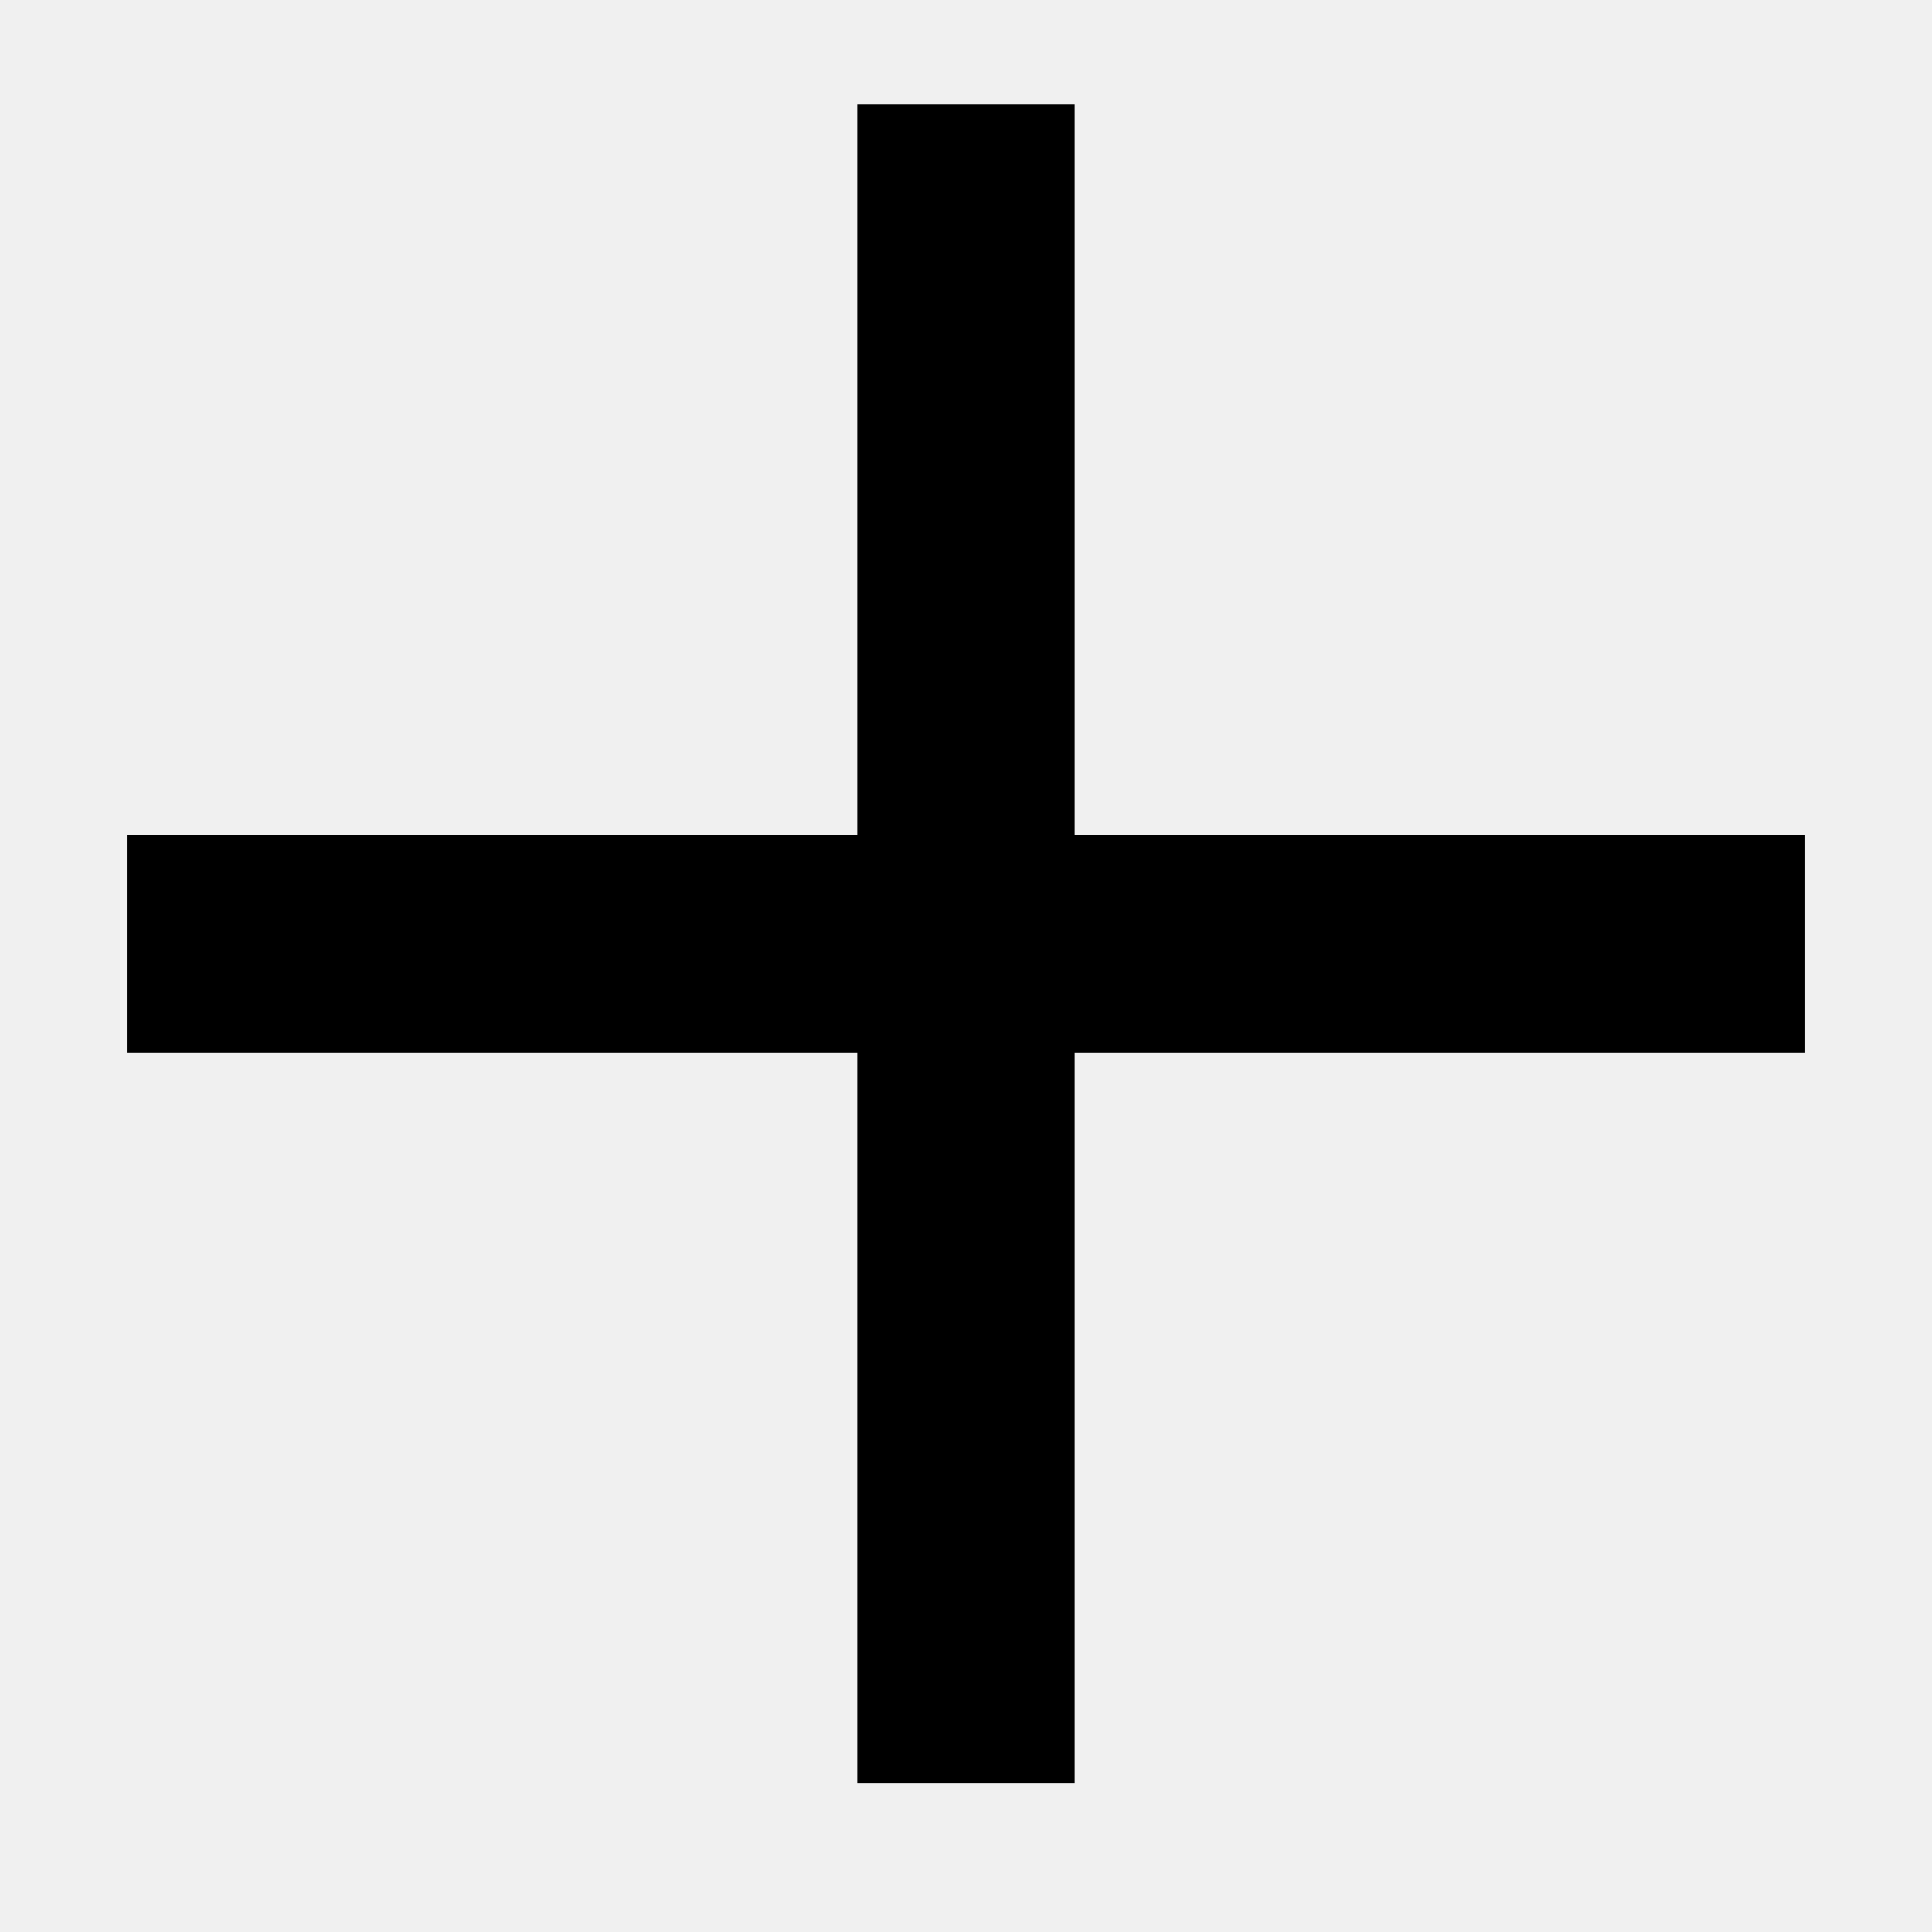
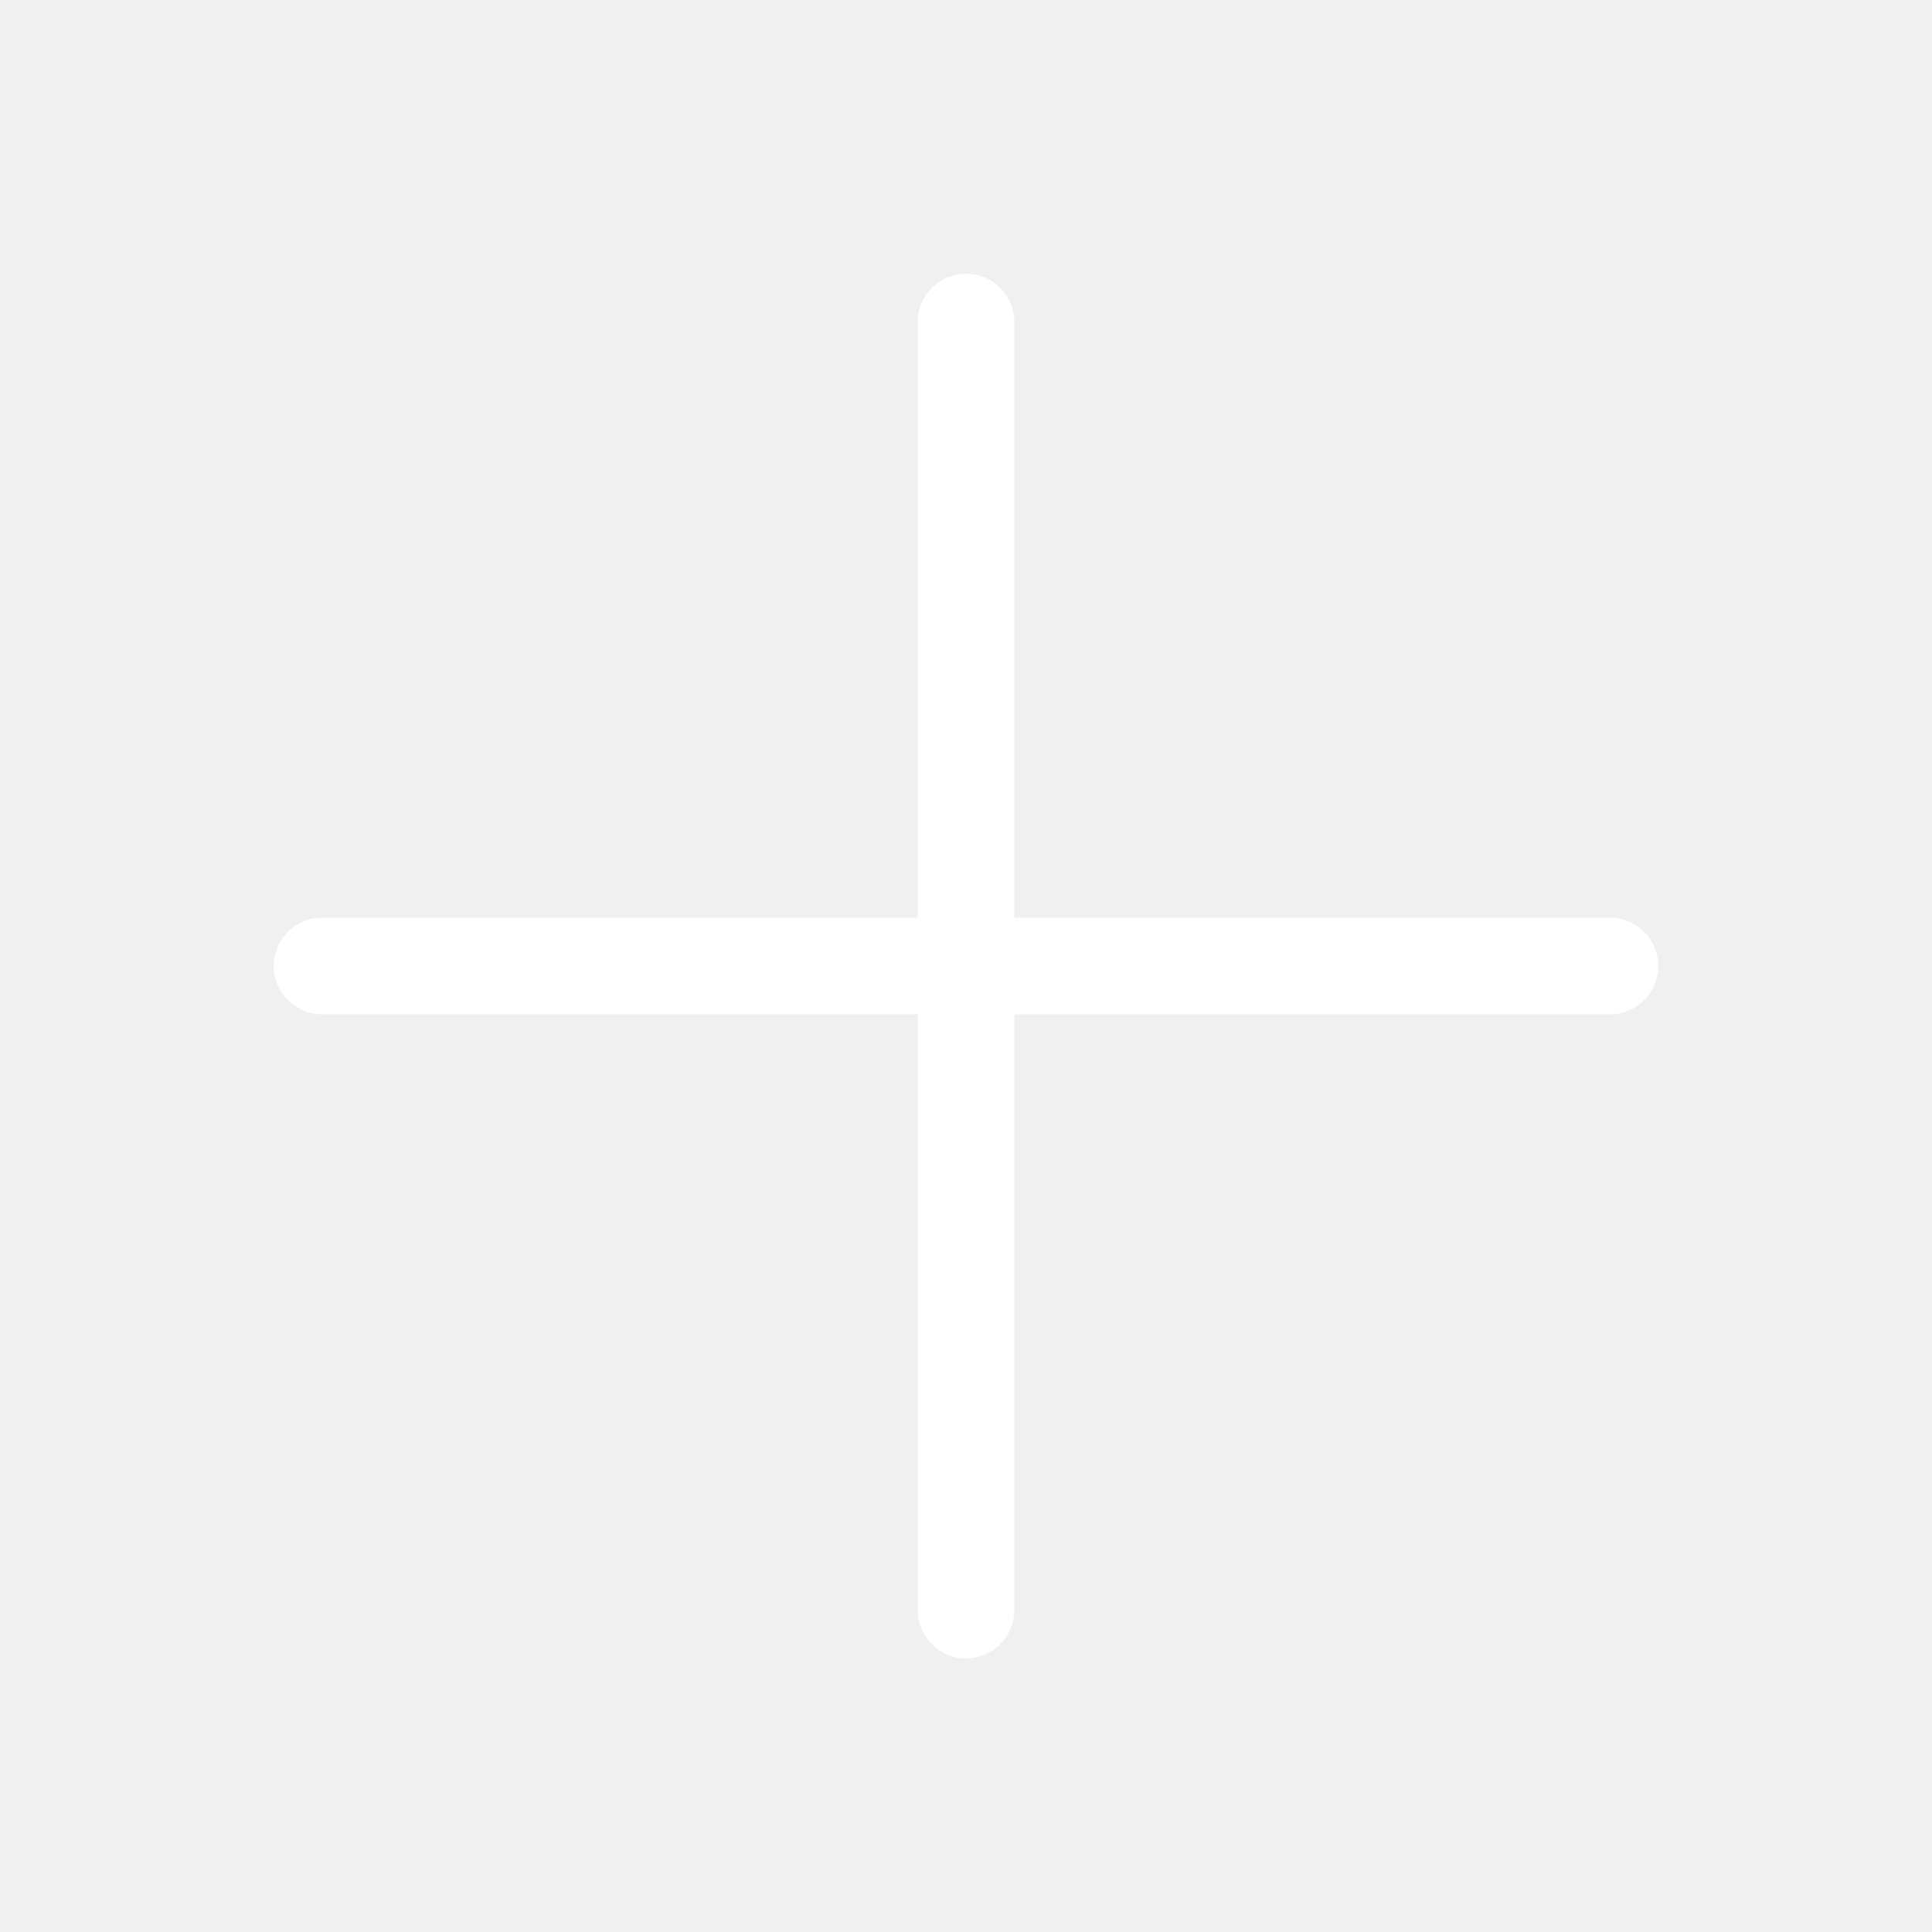
- <svg xmlns="http://www.w3.org/2000/svg" width="32" height="32" viewBox="0 0 32 32" fill="none">
-   <path d="M16.9 28.631L15.1 28.631L15.1 2.631L16.9 2.631L16.9 28.631Z" stroke="currentColor" stroke-width="1.8" stroke-linecap="round" />
-   <path d="M29 16.531L3 16.531L3 14.73L29 14.73L29 16.531Z" stroke="currentColor" stroke-width="1.8" stroke-linecap="round" />
+ <svg xmlns="http://www.w3.org/2000/svg" width="40" height="40" viewBox="0 0 40 40" fill="none">
+   <path d="M6.667 20H33.333" stroke="white" stroke-width="2" stroke-linecap="round" stroke-linejoin="round" />
+   <path d="M20 33.334V6.667" stroke="white" stroke-width="2" stroke-linecap="round" stroke-linejoin="round" />
</svg>
